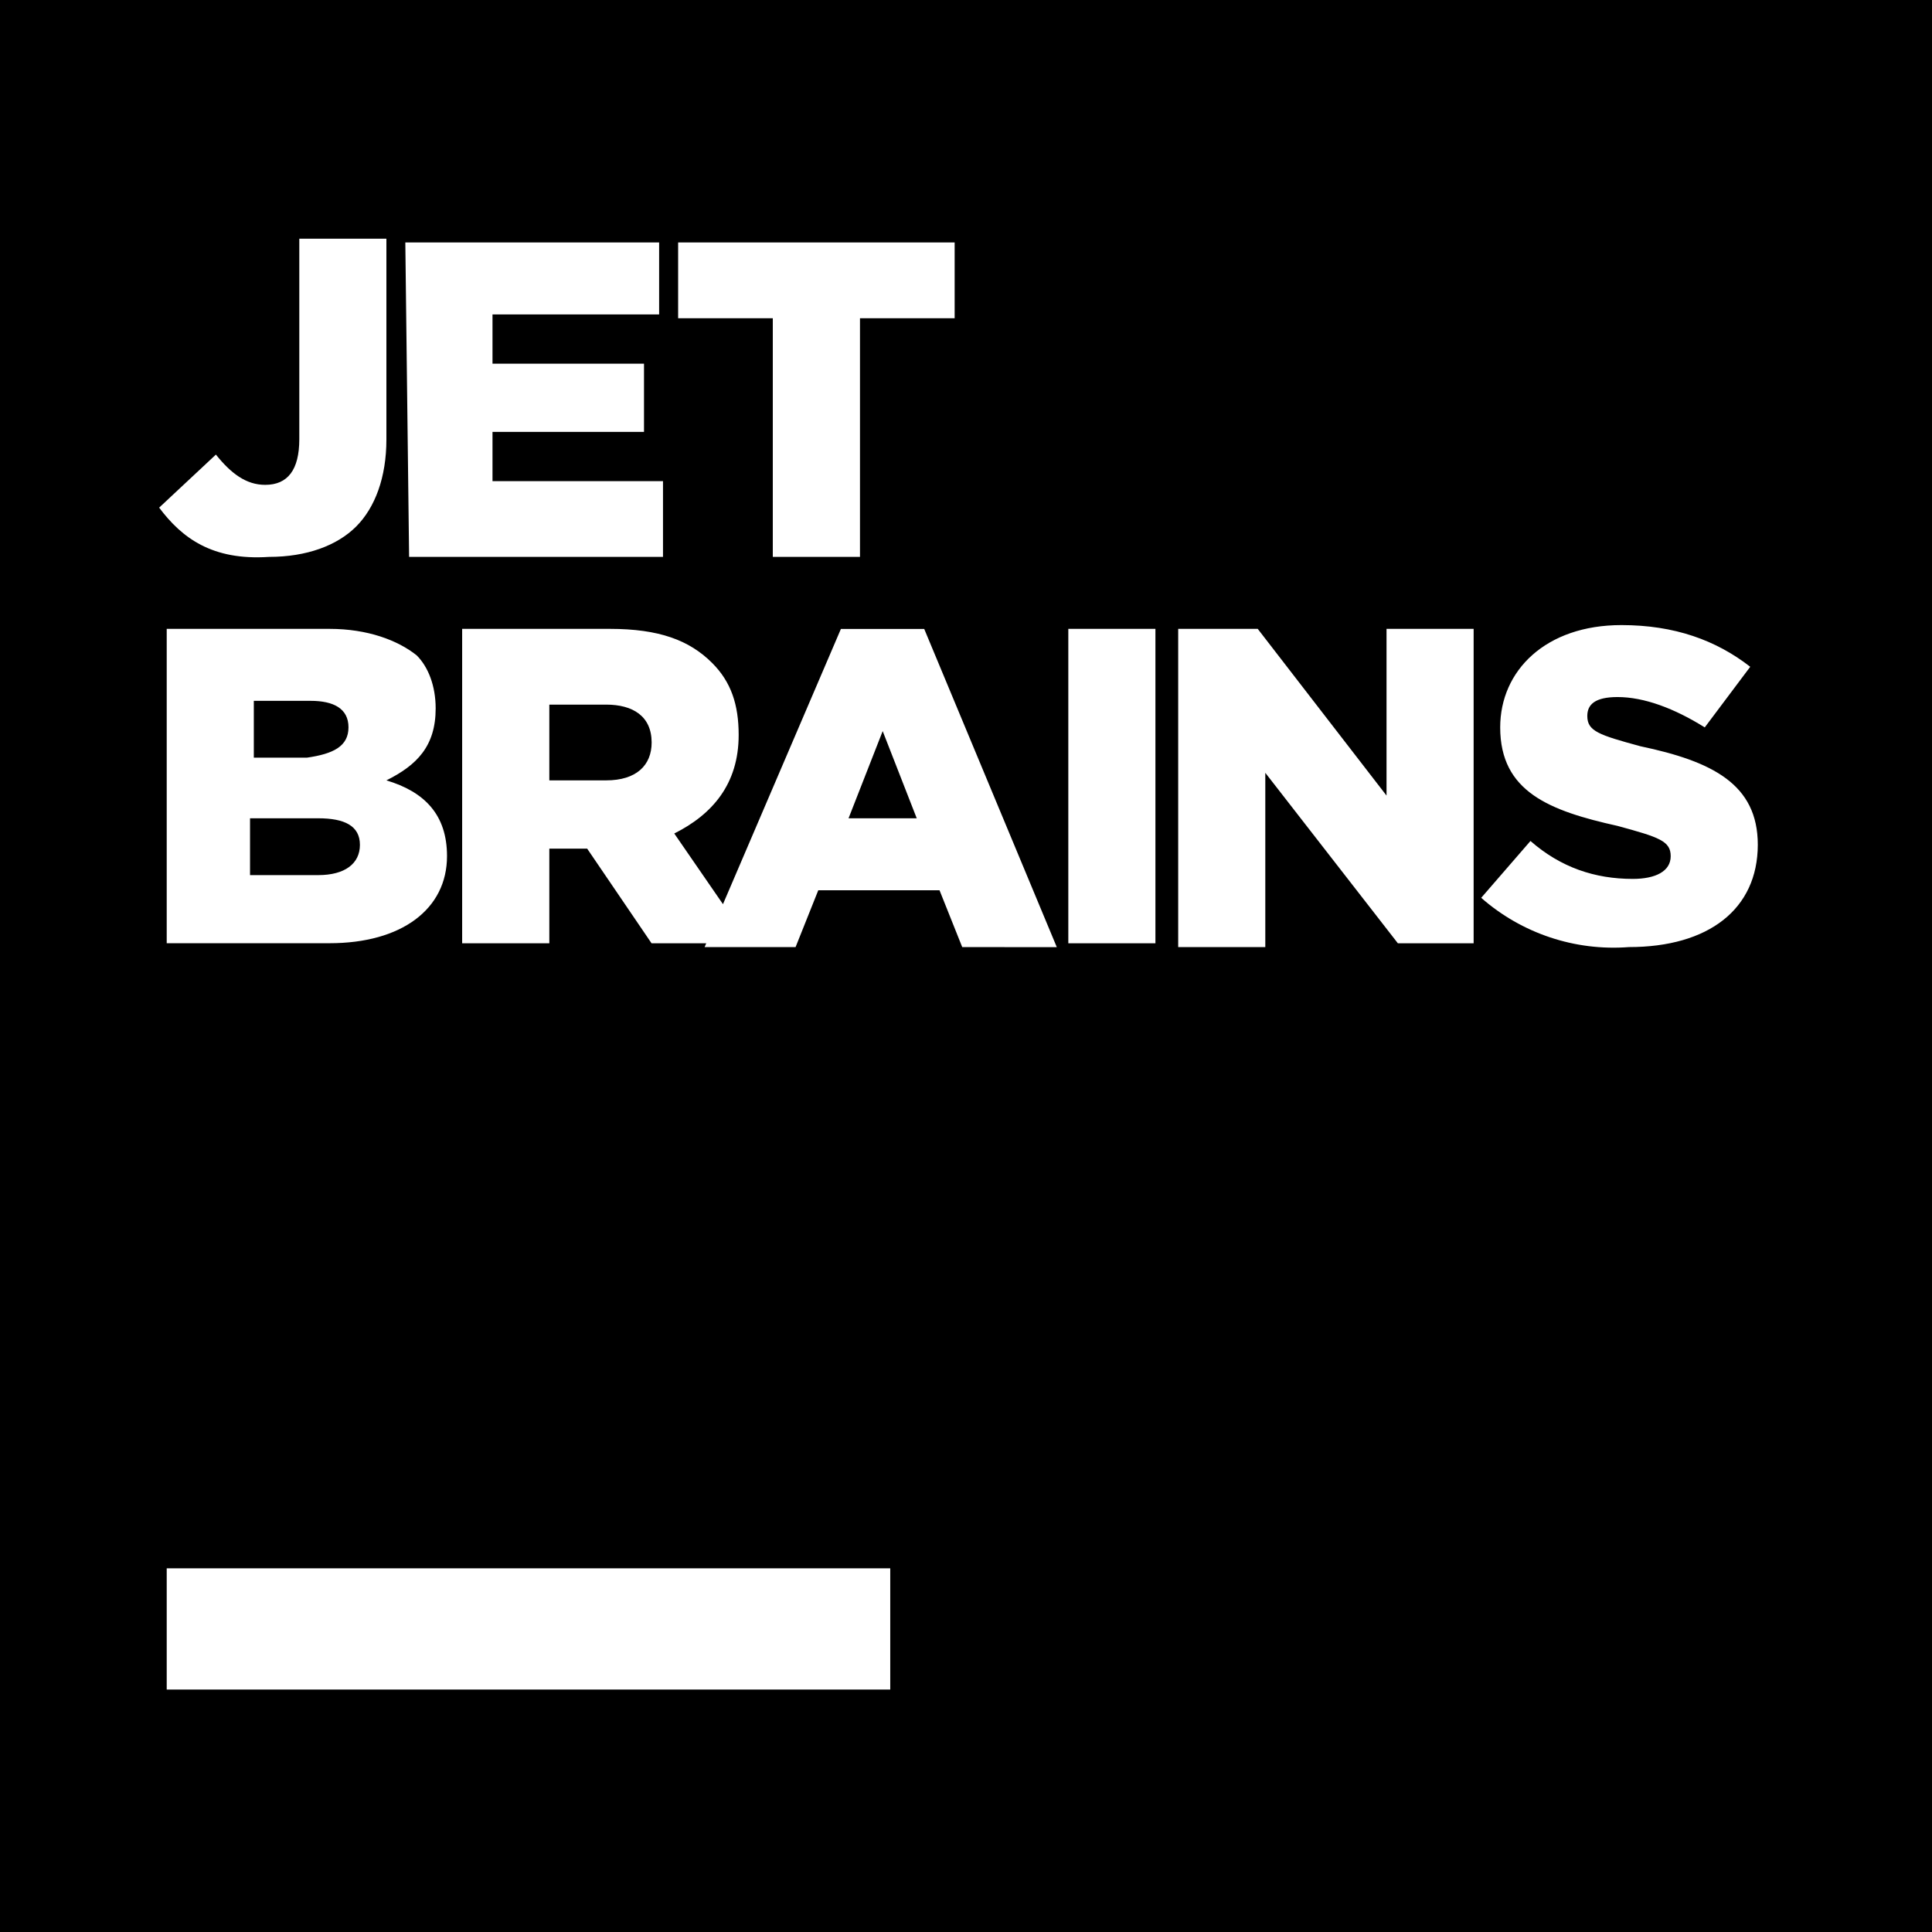
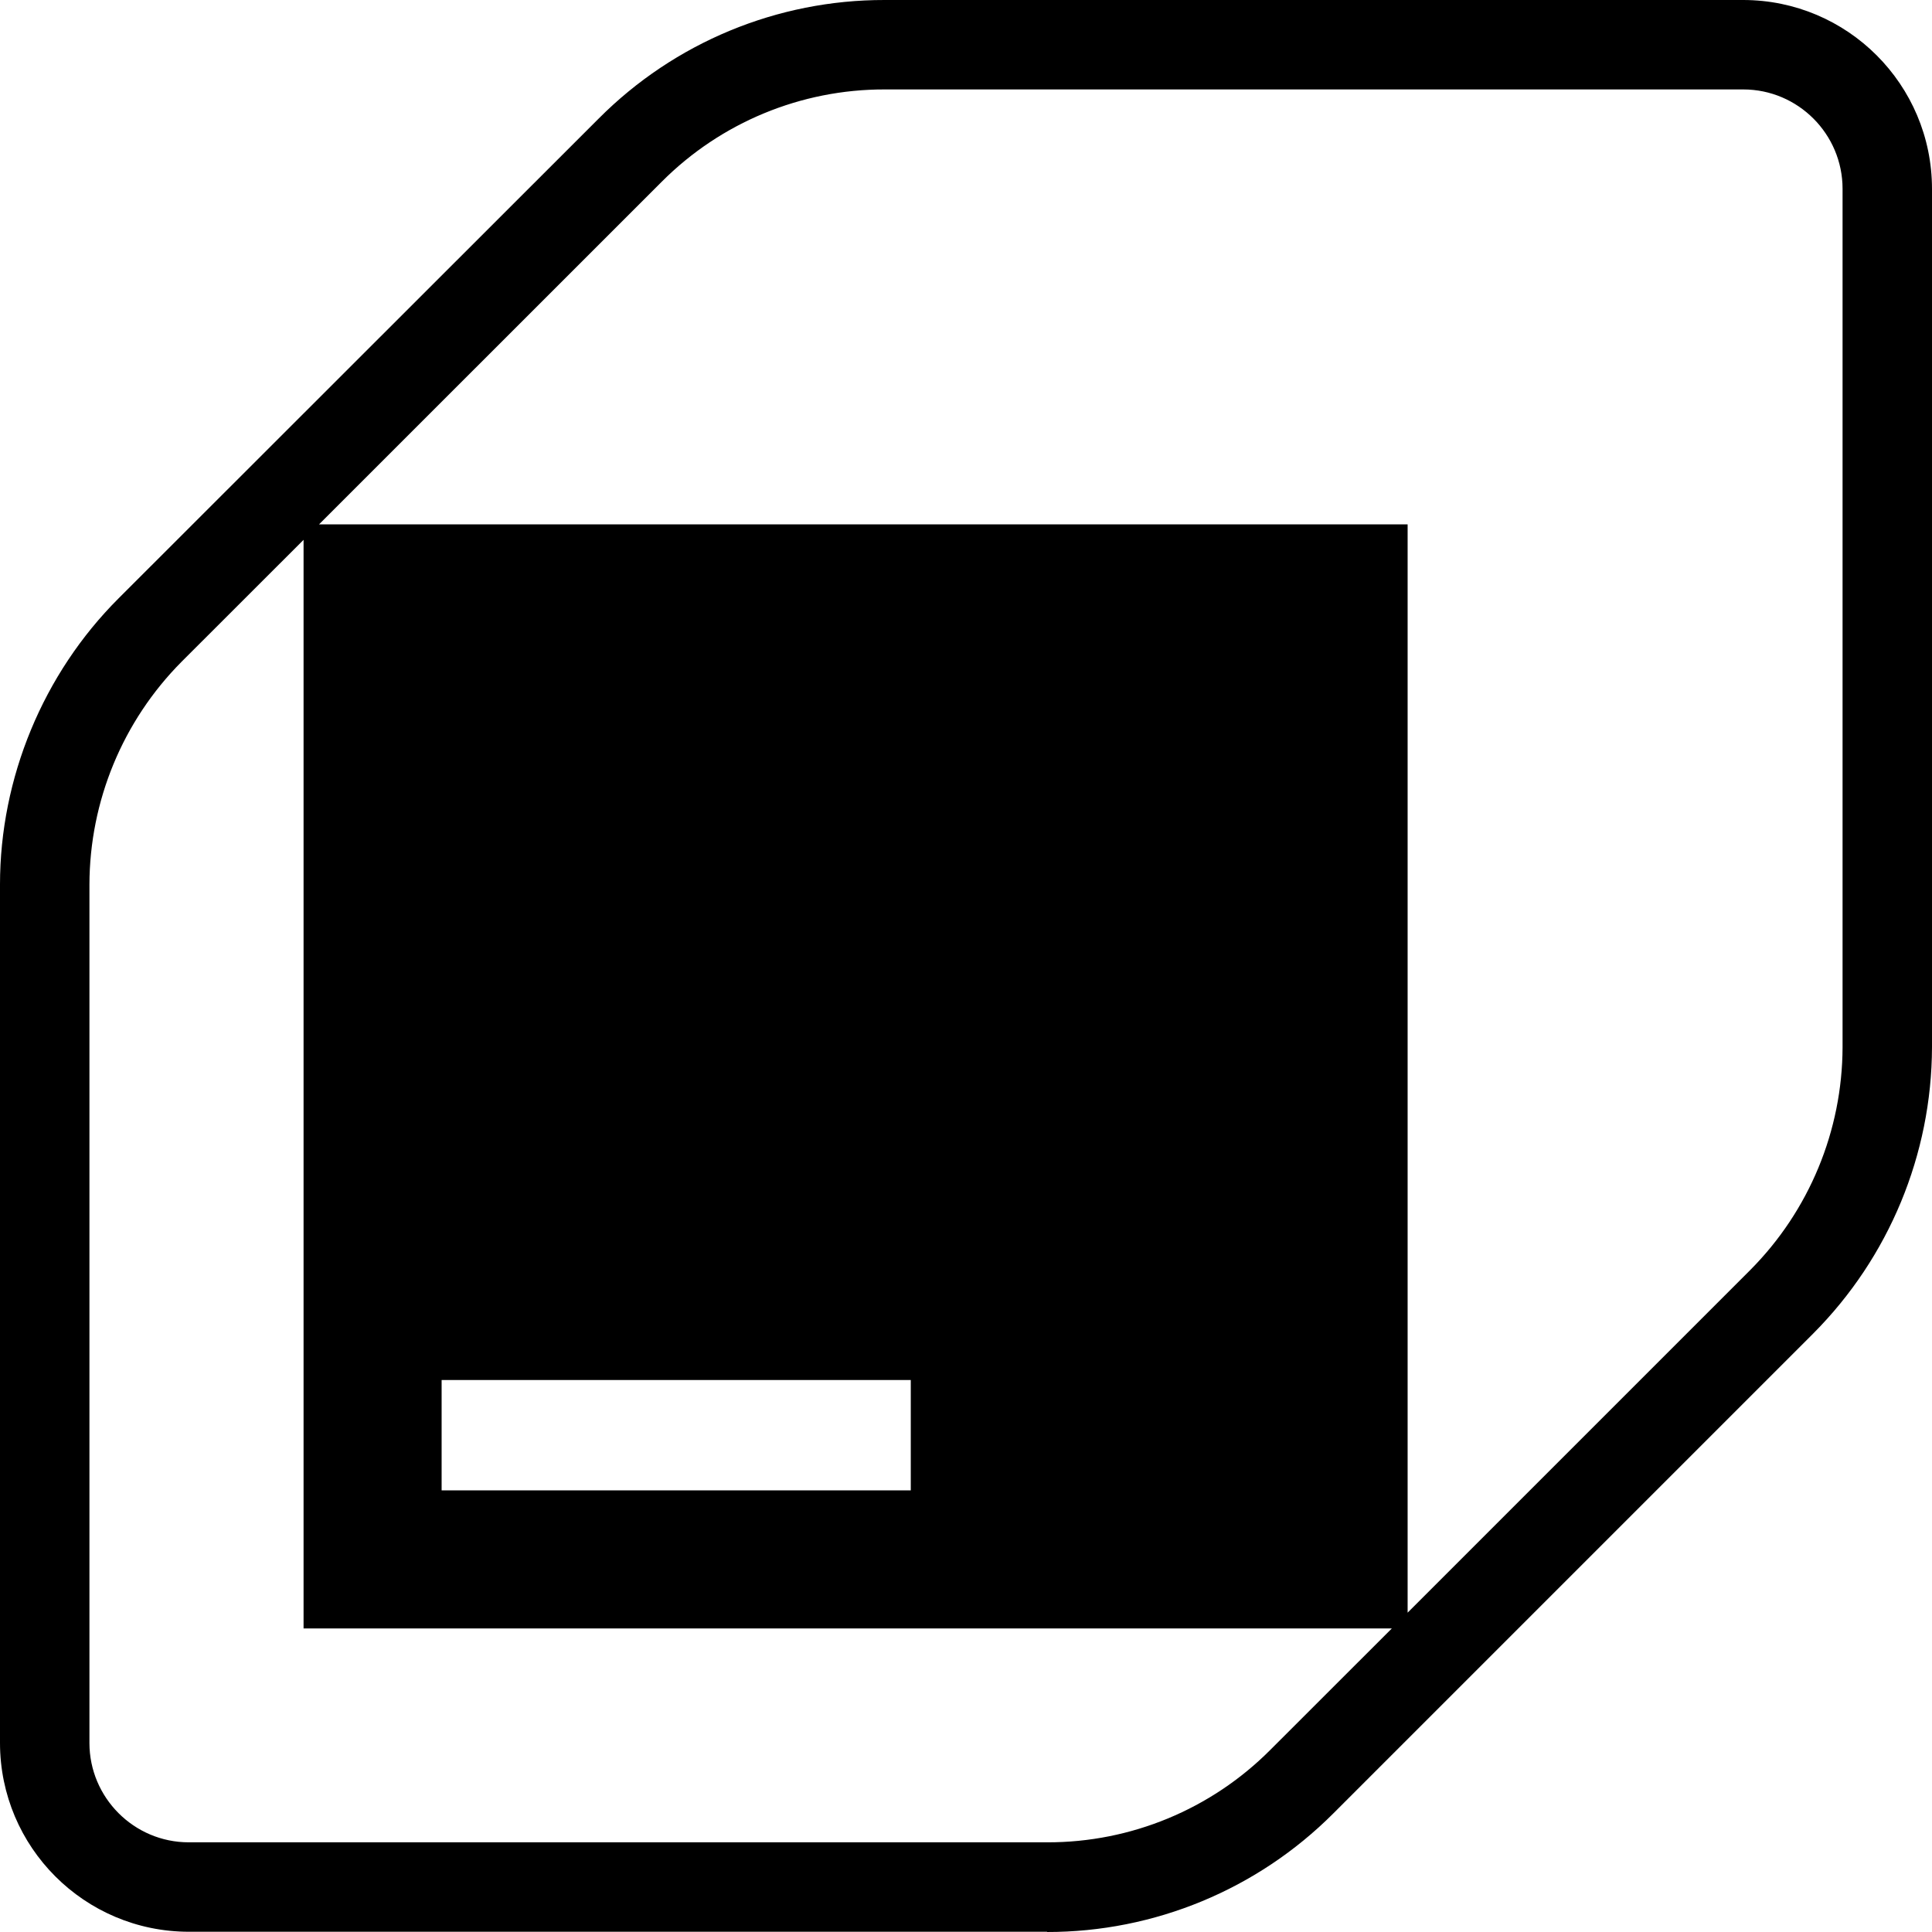
<svg xmlns="http://www.w3.org/2000/svg" viewBox="0 0 24 24">
-   <path d="M7.529 8.753h-.705v.941h.706c.376 0 .565-.188.565-.471-.001-.329-.236-.47-.566-.47m-3.2.282c0-.235-.188-.329-.471-.329h-.705v.706h.659c.329-.047.517-.141.517-.377m6.212 1.13h.847l-.423-1.083zm-6.588 0h-.847v.706h.847c.329 0 .518-.141.518-.376s-.189-.33-.518-.33M0 0v24h24V0zm8.424 3.012h3.435v.941h-1.176v2.965H9.6V3.953H8.424zm-.236 0v.894h-2.07v.612H8v.847H6.118v.612h2.118v.941H5.082l-.047-3.906zm-2.635 7.623c0 .659-.565 1.082-1.459 1.082H2.071V7.812h2.023c.471 0 .847.141 1.082.329.142.141.236.377.236.659 0 .471-.235.706-.612.894.471.141.753.424.753.941M2.682 5.647c.188.235.376.376.612.376q.423 0 .424-.565V2.965H4.8v2.494c0 .471-.141.847-.376 1.082s-.612.377-1.083.377c-.706.047-1.082-.236-1.364-.612zm8.377 15.341H2.071v-1.506h8.988zm.894-9.223-.282-.706h-1.506l-.282.706h-1.13l.02-.047h-.679l-.8-1.176h-.47v1.176H5.741V7.812h1.835c.612 0 .988.141 1.271.424.235.235.329.518.329.894 0 .612-.329.988-.8 1.224l.605.878 1.465-3.419h1.035l1.647 3.953zm2.4-.047h-1.082V7.812h1.082zm3.953 0h-.941L15.718 9.6v2.165h-1.082V7.812h.988l1.6 2.071V7.812h1.082zm1.929.047a2.49 2.49 0 0 1-1.835-.612l.612-.706c.376.329.8.471 1.271.471.282 0 .471-.094.471-.282s-.141-.235-.659-.376c-.847-.188-1.459-.424-1.459-1.224 0-.706.565-1.271 1.506-1.271.659 0 1.176.188 1.6.518l-.565.753c-.377-.236-.753-.377-1.083-.377-.282 0-.376.094-.376.235 0 .188.141.235.659.376.894.188 1.459.471 1.459 1.224-.001.8-.612 1.271-1.601 1.271" />
+   <path d="M2.345 23.997A2.347 2.347 0 0 1 0 21.652V10.988C0 9.665.535 8.37 1.473 7.433l5.965-5.961A5 5 0 0 1 10.989 0h10.666A2.347 2.347 0 0 1 24 2.345v10.664a5.06 5.06 0 0 1-1.473 3.554l-5.965 5.965A5.02 5.02 0 0 1 13.007 24v-.003zm8.969-6.854H5.486v1.371h5.828zM3.963 6.514h13.523v13.519l4.257-4.257a3.94 3.94 0 0 0 1.146-2.767V2.345c0-.678-.552-1.234-1.234-1.234H10.989a3.9 3.9 0 0 0-2.767 1.145zm-.192.192L2.256 8.22a3.94 3.94 0 0 0-1.145 2.768v10.664c0 .678.552 1.234 1.234 1.234h10.666a3.9 3.9 0 0 0 2.767-1.146l1.512-1.511H3.771z" />
</svg>
